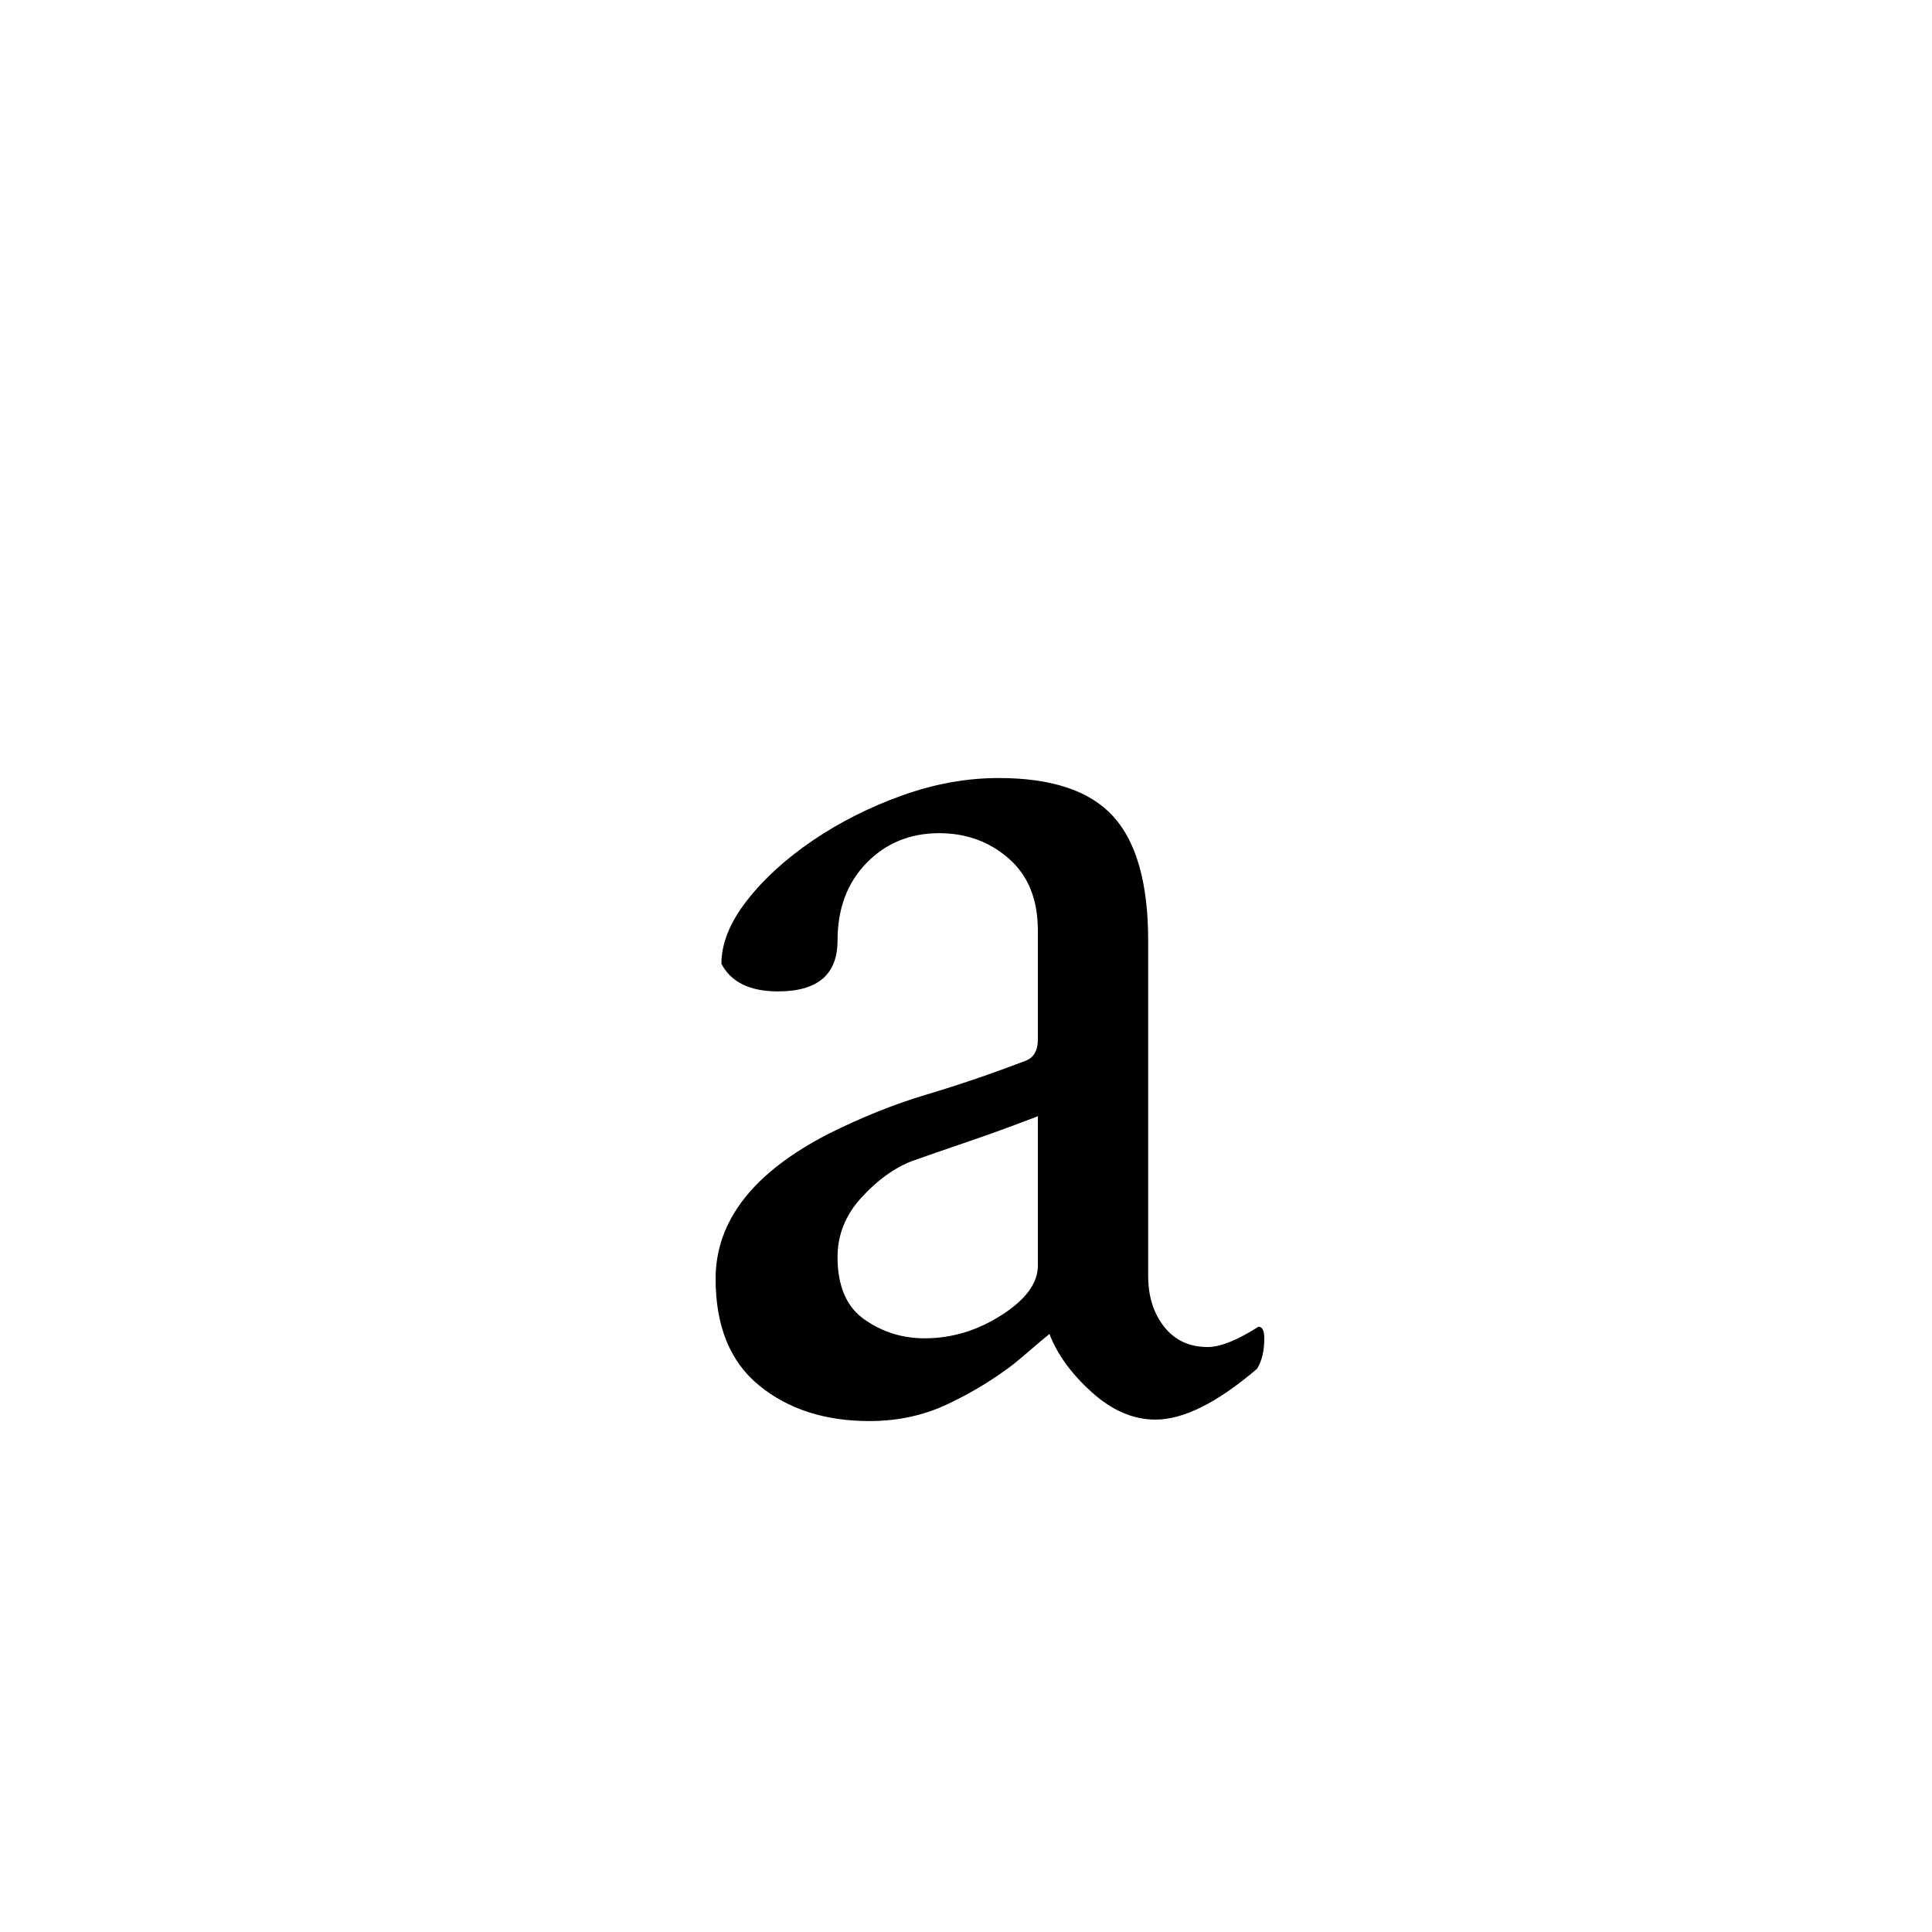
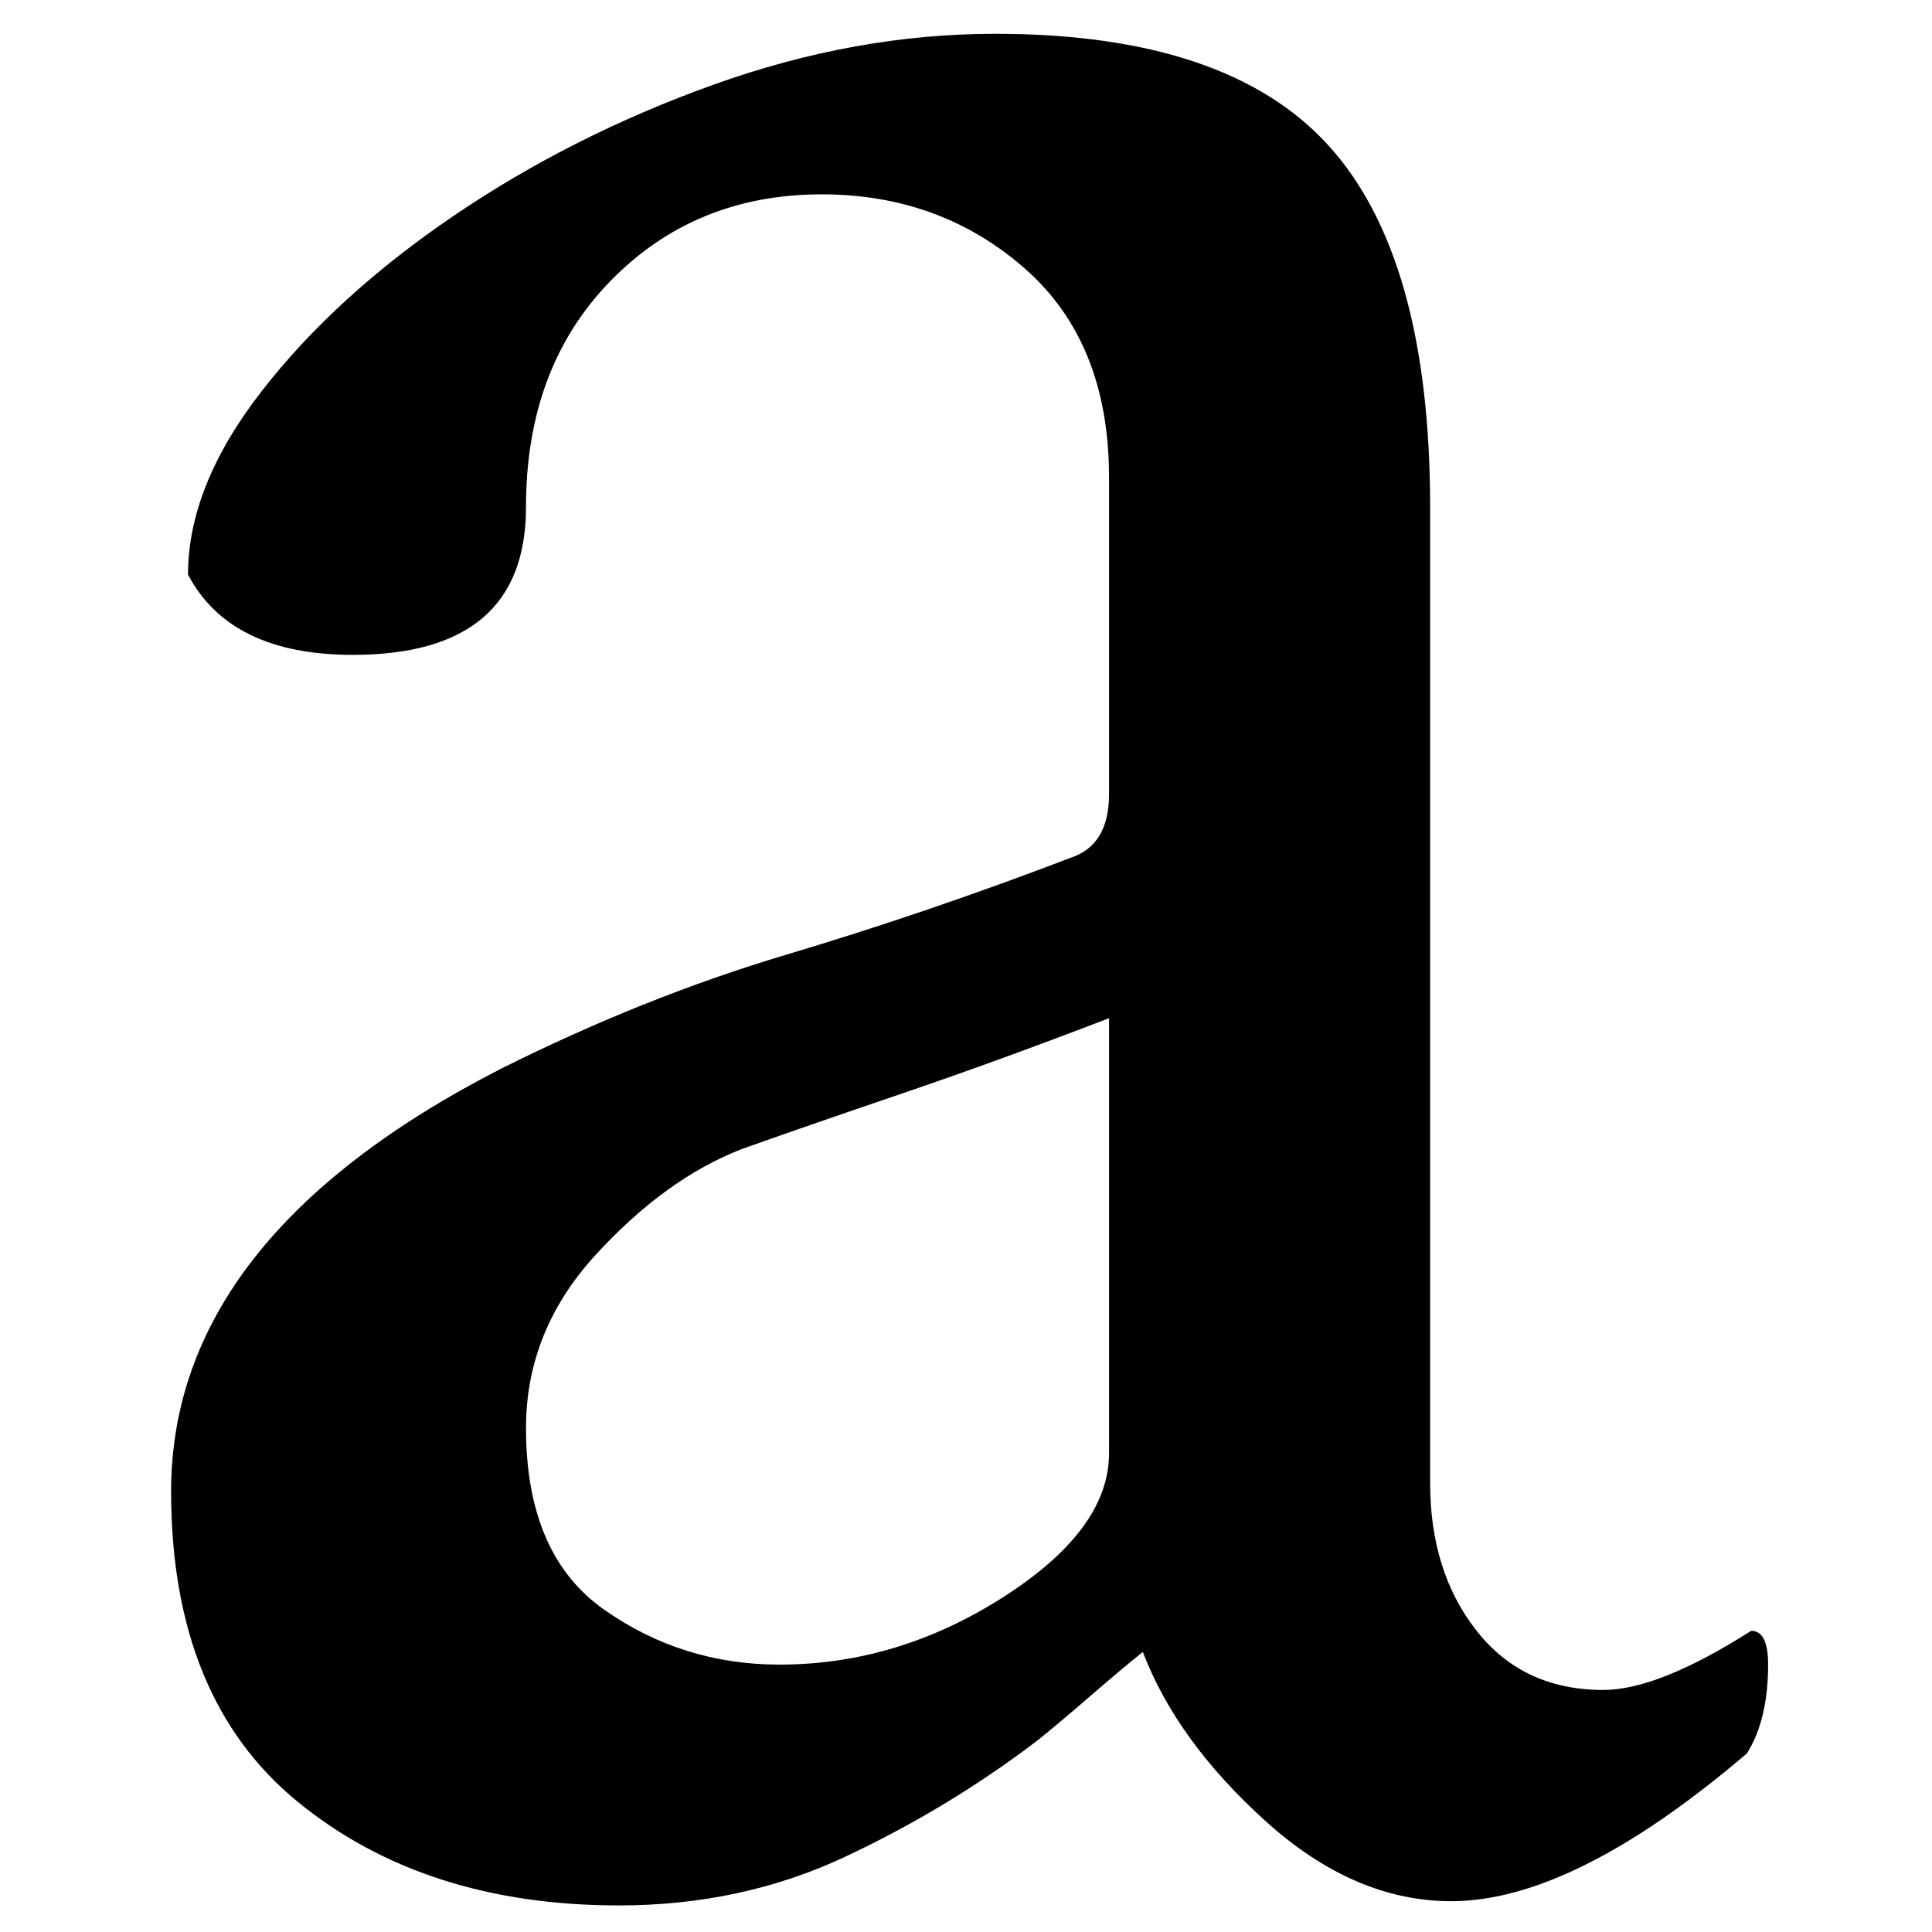
<svg xmlns="http://www.w3.org/2000/svg" height="512" width="512">
  <style>
path { fill: black; fill-rule: nonzero; }
</style>
-   <g transform="scale(0.3846732) translate(454, 972) scale(1, -1)">
+   <g transform="scale(1.119639) translate(1.5, 444) scale(1, -1)">
    <path d="M145,-7 q-46,0,-76,24.5 q-30,24.5,-30,73.5 q0,60,78,100 q34,17,67.5,27 q33.5,10,67.5,23 q9,3,9,15 l0,75 q0,32,-20,49.5 q-20,17.5,-48,17.5 q-30,0,-50,-20.5 q-20,-20.5,-20,-53.5 q0,-35,-41,-35 q-29,0,-39,19 q0,21,17.5,43.5 q17.5,22.5,45.5,41.5 q28,19,61.5,31 q33.5,12,66.5,12 q55,0,79,-26.5 q24,-26.5,24,-85.5 l0,-231 q0,-21,11,-35 q11,-14,30,-14 q13,0,35,14 q4,0,4,-8 q0,-13,-5,-21 q-41,-35,-70,-35 q-23,0,-44,19 q-21,19,-29,40 q-5,-4,-12.5,-10.5 q-7.5,-6.5,-12.5,-10.5 q-21,-16,-45.5,-27.5 q-24.5,-11.5,-53.5,-11.5 z M183,50 q28,0,53,16 q25,16,25,34 l0,103 q-26,-10,-49.5,-18 q-23.5,-8,-37.5,-13 q-18,-7,-34.5,-25 q-16.5,-18,-16.5,-41 q0,-30,18.5,-43 q18.5,-13,41.5,-13 z" />
  </g>
</svg>
